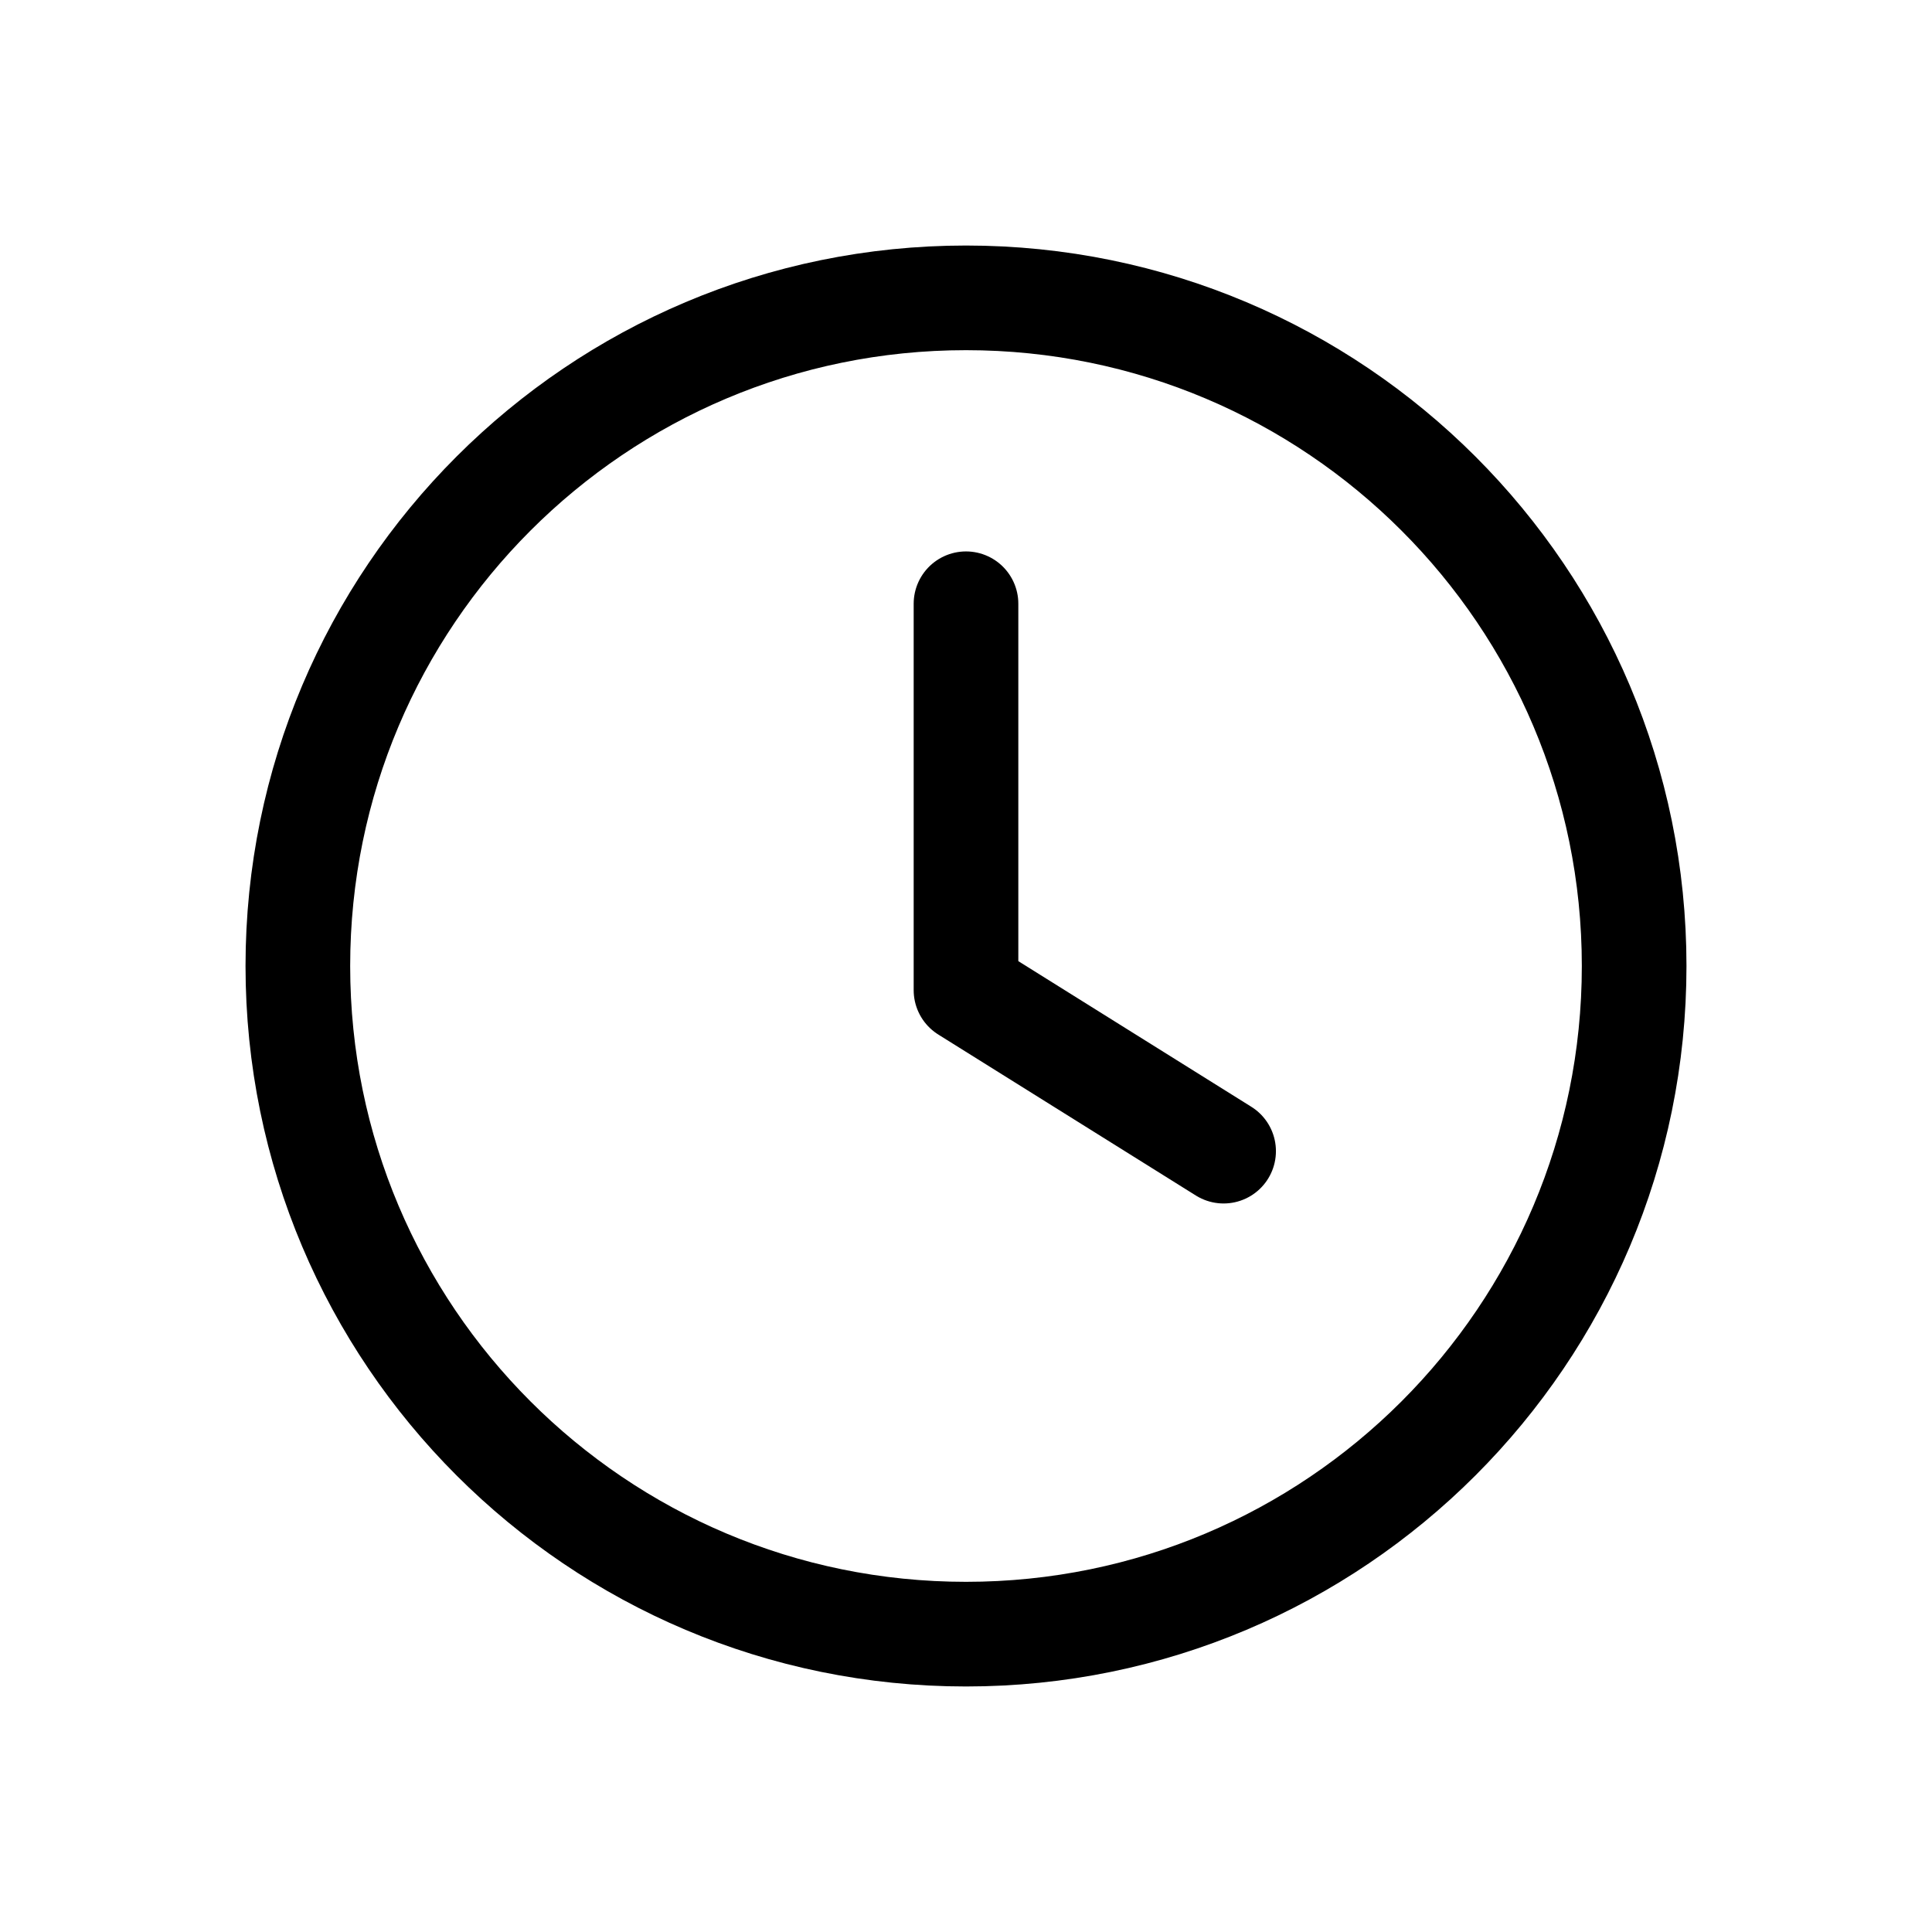
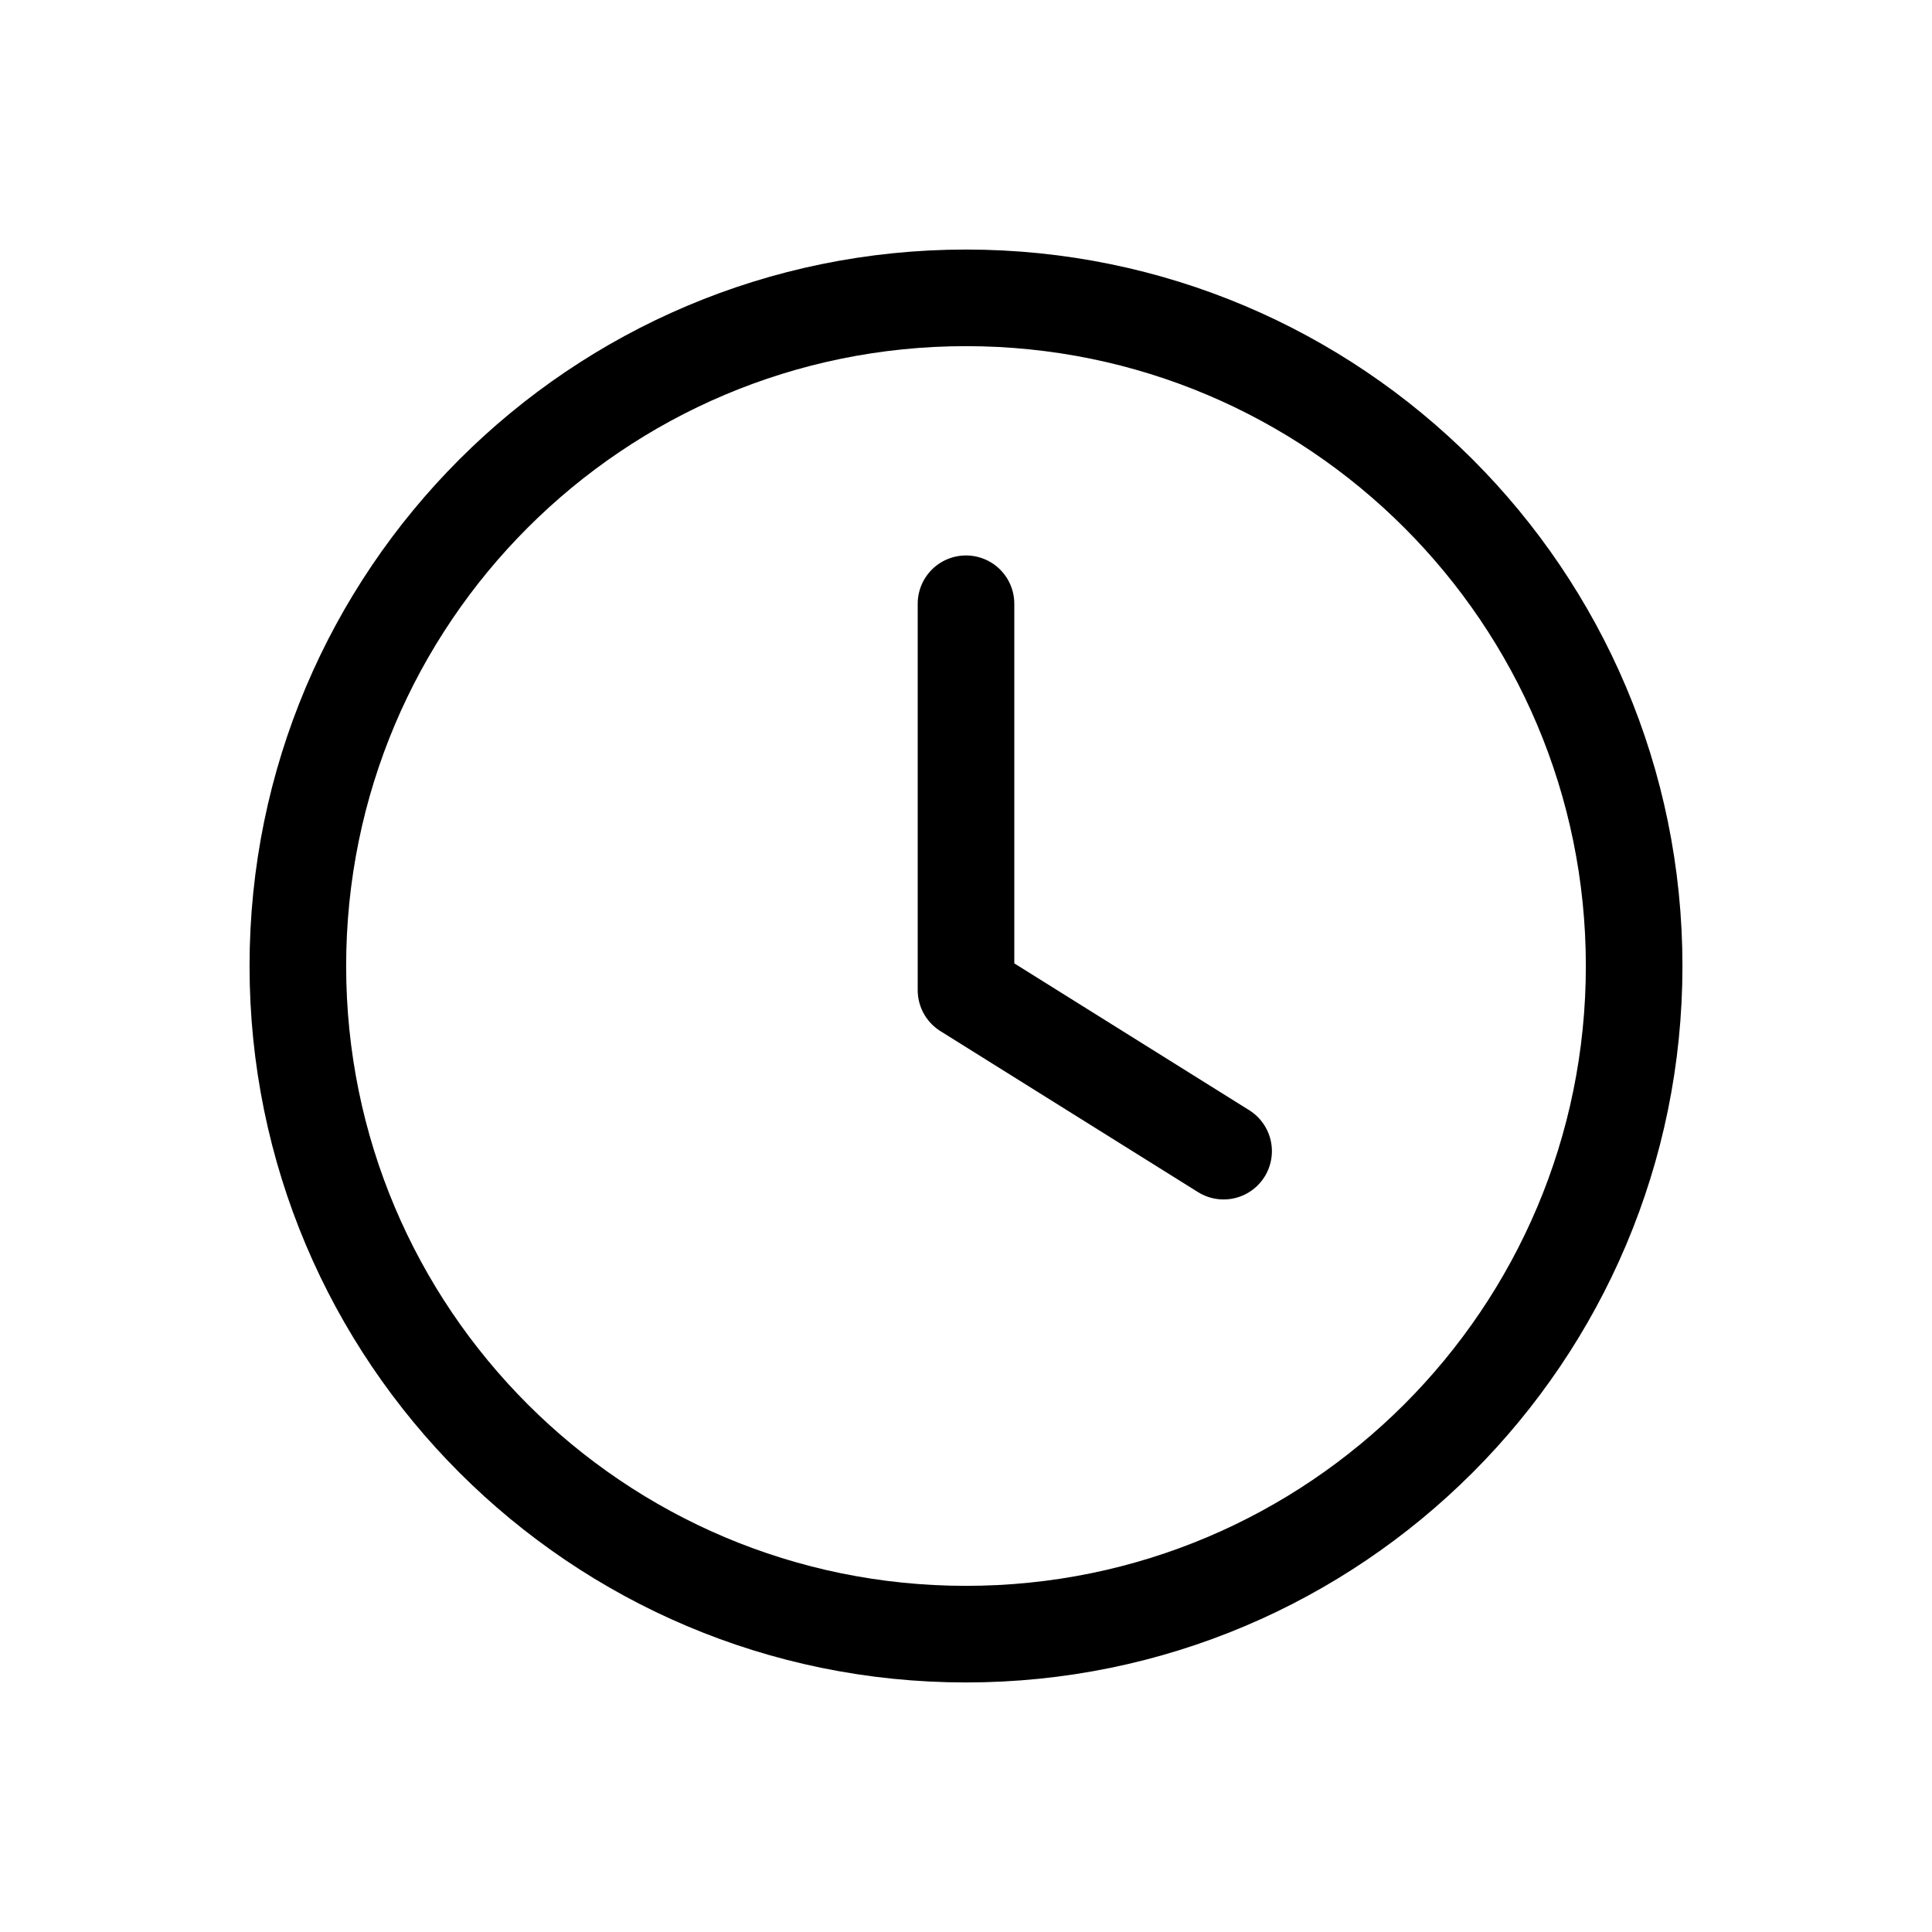
- <svg xmlns="http://www.w3.org/2000/svg" width="24" height="24" viewBox="0 0 24 24" fill="none" stroke="currentColor" stroke-width="1.3" stroke-linecap="round" stroke-linejoin="round">
+ <svg xmlns="http://www.w3.org/2000/svg" width="24" height="24" viewBox="0 0 24 24" fill="none" stroke="currentColor" stroke-width="1.2" stroke-linecap="round" stroke-linejoin="round">
  <circle cx="12" cy="12" r="8.3" />
  <path d="M12 7.5v4.8l3.2 2" />
</svg>
